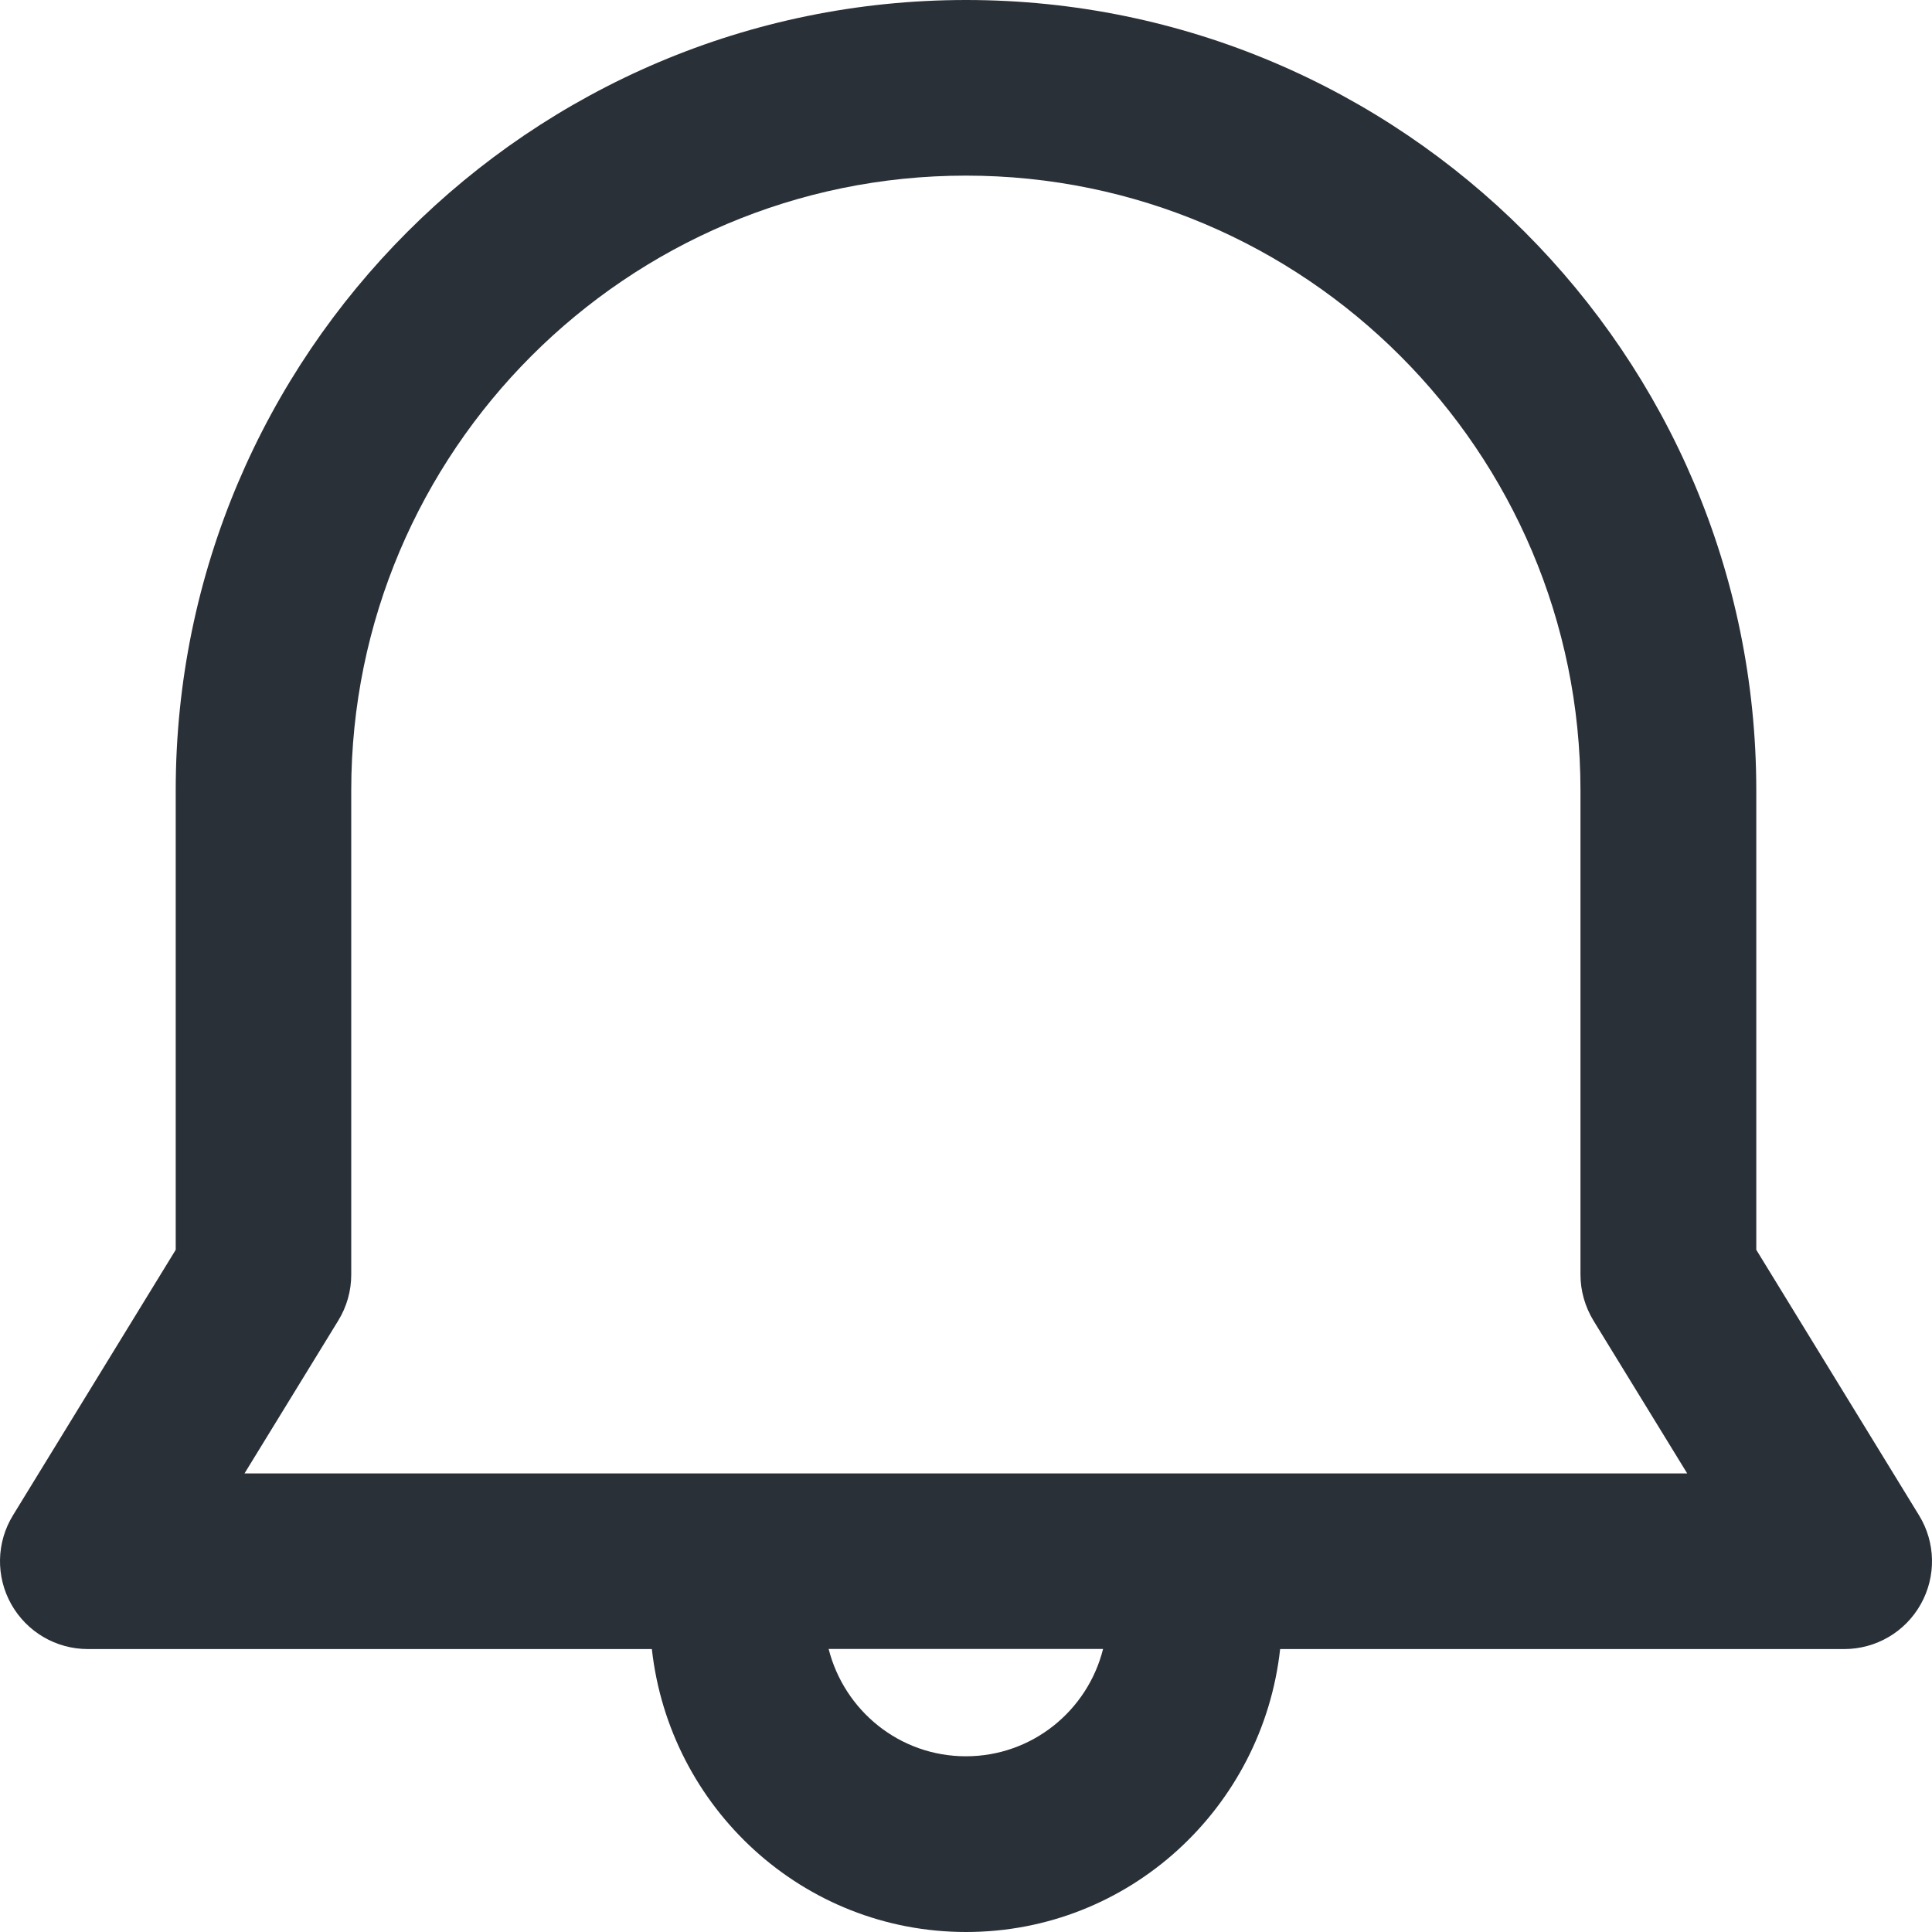
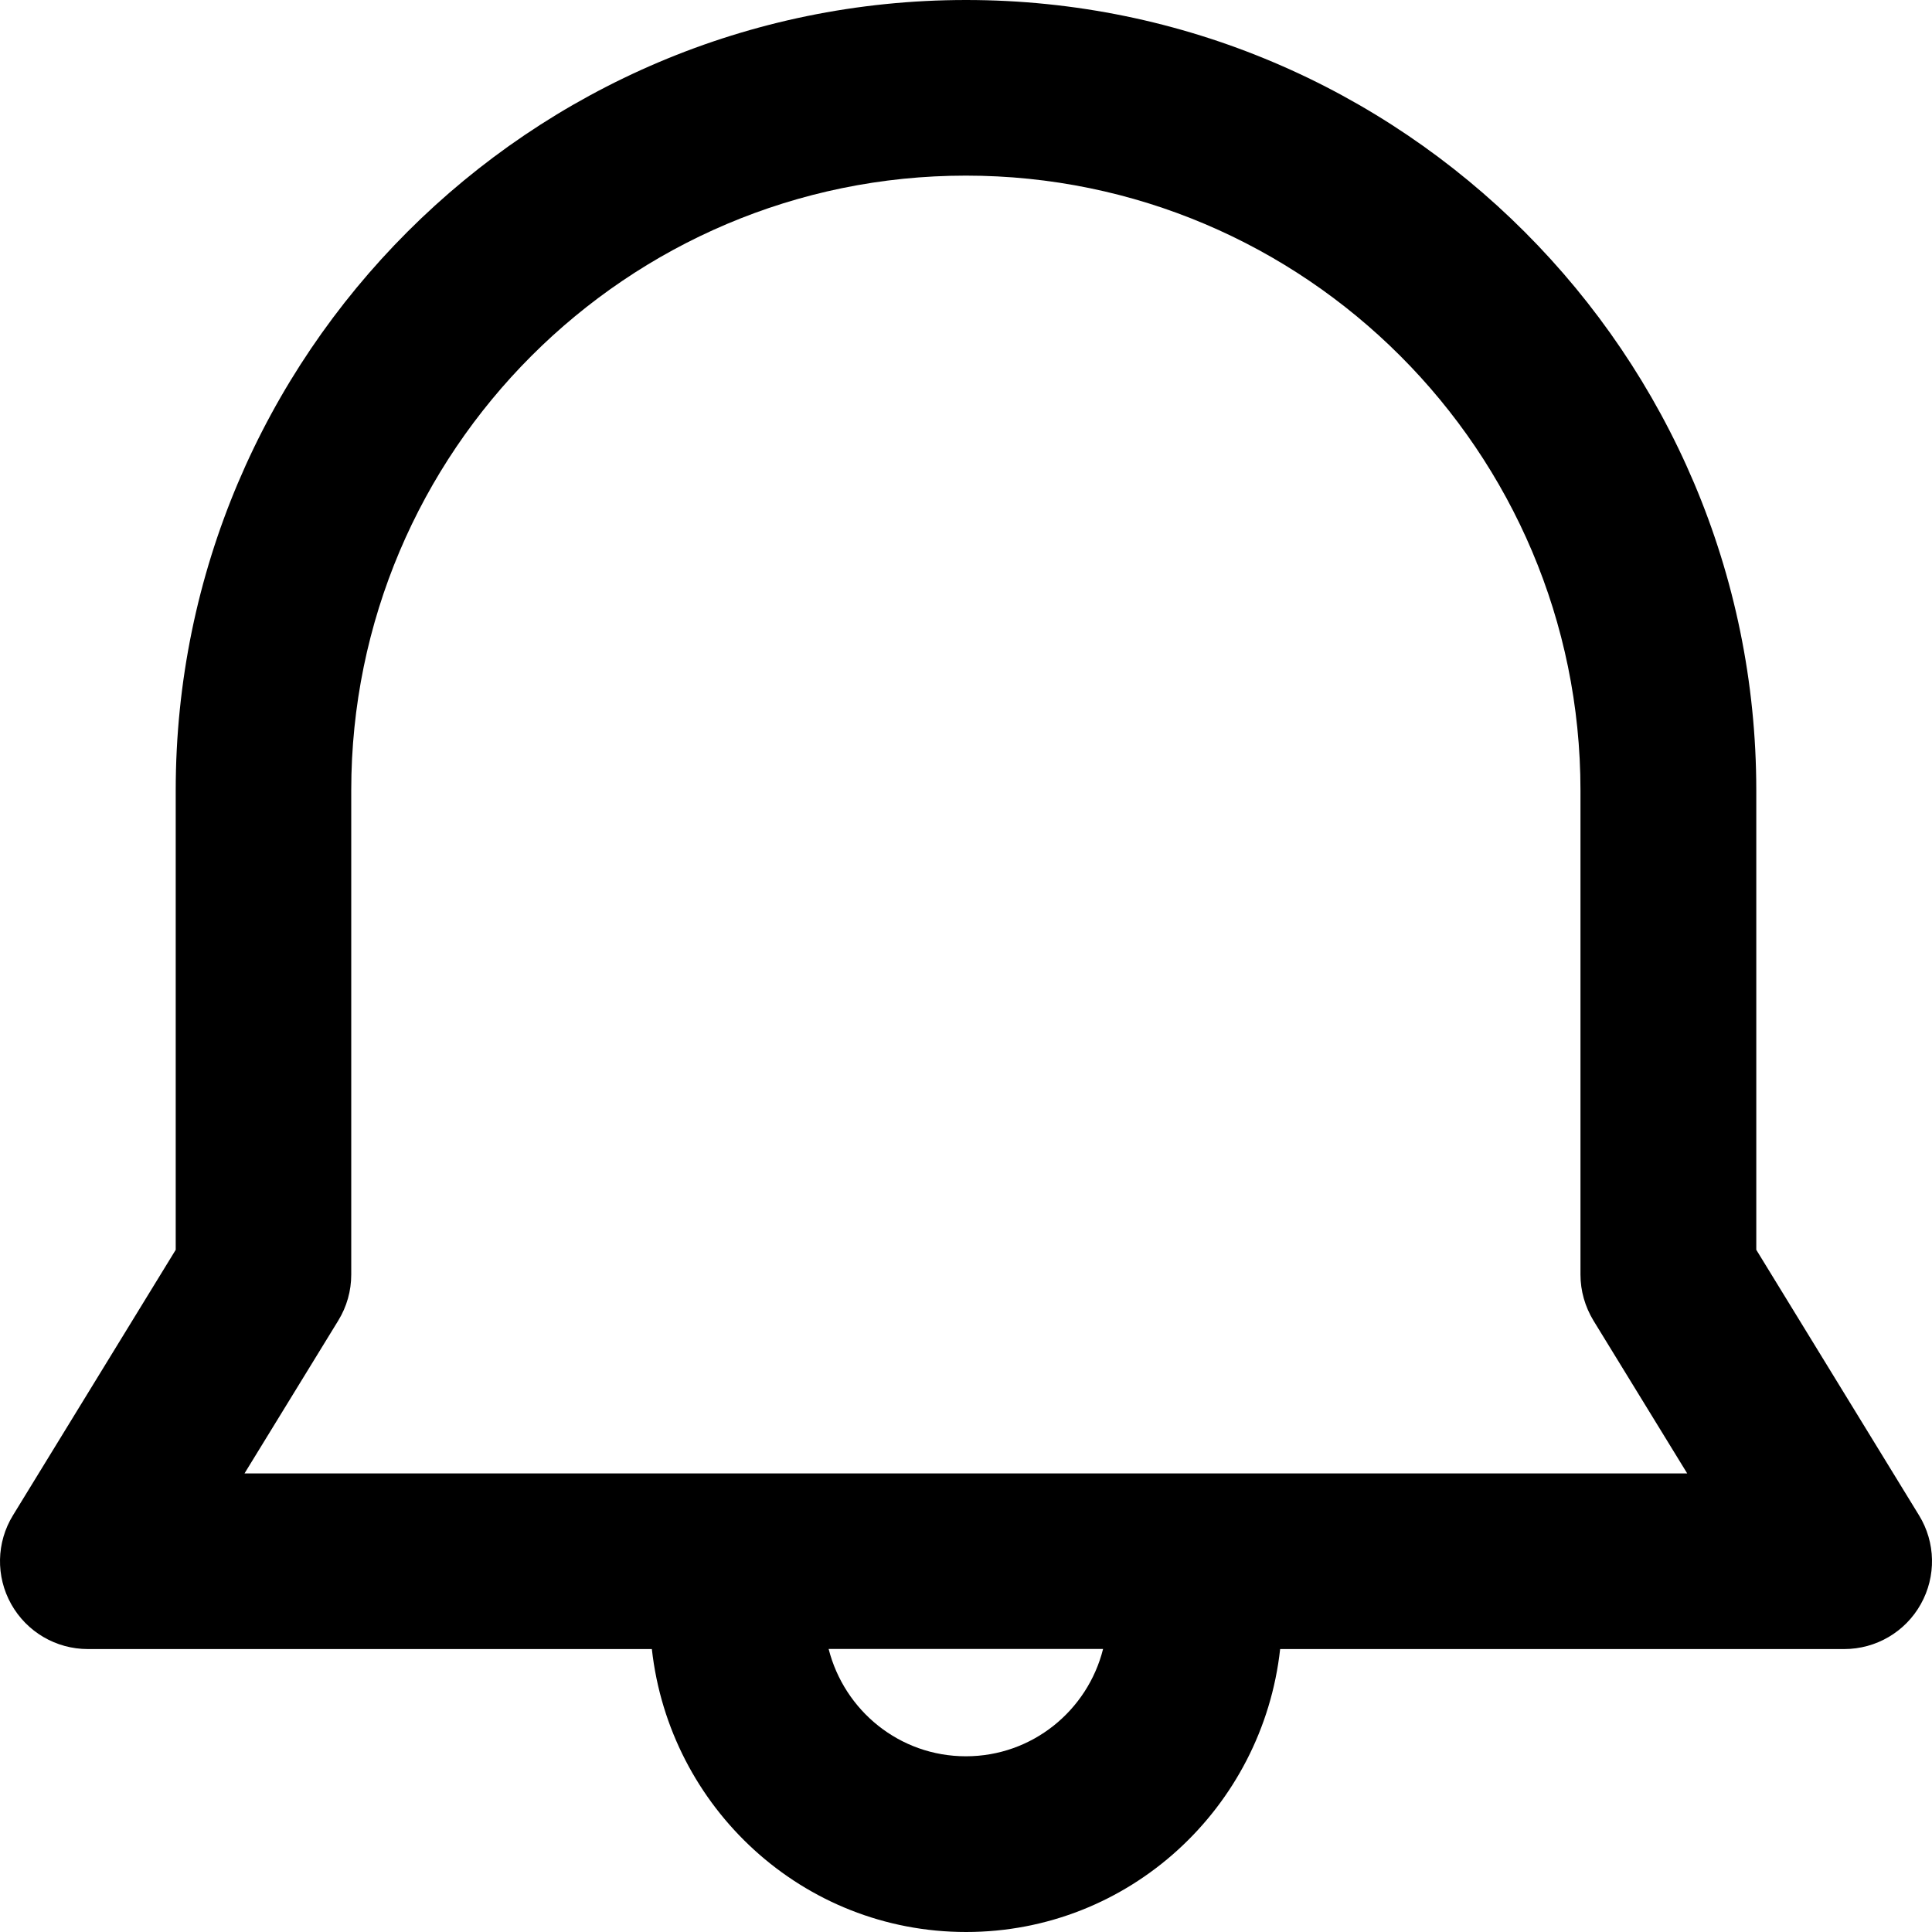
<svg xmlns="http://www.w3.org/2000/svg" width="20" height="20" viewBox="0 0 20 20" fill="none">
-   <path fill-rule="evenodd" clip-rule="evenodd" d="M3.502 13.67C3.59 13.526 3.636 13.363 3.636 13.195V8.182C3.636 4.673 6.49 1.818 9.999 1.818C13.507 1.818 16.361 4.673 16.361 8.182V13.195C16.361 13.363 16.408 13.526 16.495 13.67L17.466 15.253H2.531L3.502 13.67ZM9.999 18.181C9.312 18.181 8.74 17.708 8.578 17.07H11.419C11.259 17.708 10.685 18.181 9.999 18.181ZM0.91 17.071H6.748C6.93 18.713 8.31 20 10.001 20C11.69 20 13.071 18.713 13.252 17.071H19.091C19.421 17.071 19.724 16.893 19.884 16.606C20.045 16.319 20.038 15.967 19.866 15.687L18.181 12.938V8.182C18.181 3.671 14.511 0 10.001 0C5.489 0 1.819 3.671 1.819 8.182V12.938L0.134 15.687C-0.038 15.967 -0.045 16.319 0.116 16.606C0.277 16.893 0.579 17.071 0.91 17.071Z" fill="#2A3038" />
+   <path fill-rule="evenodd" clip-rule="evenodd" d="M3.502 13.67C3.59 13.526 3.636 13.363 3.636 13.195V8.182C3.636 4.673 6.49 1.818 9.999 1.818C13.507 1.818 16.361 4.673 16.361 8.182V13.195C16.361 13.363 16.408 13.526 16.495 13.67L17.466 15.253H2.531L3.502 13.67ZM9.999 18.181C9.312 18.181 8.74 17.708 8.578 17.07H11.419C11.259 17.708 10.685 18.181 9.999 18.181ZM0.91 17.071H6.748C6.93 18.713 8.31 20 10.001 20C11.69 20 13.071 18.713 13.252 17.071H19.091C19.421 17.071 19.724 16.893 19.884 16.606C20.045 16.319 20.038 15.967 19.866 15.687L18.181 12.938V8.182C18.181 3.671 14.511 0 10.001 0C5.489 0 1.819 3.671 1.819 8.182V12.938L0.134 15.687C-0.038 15.967 -0.045 16.319 0.116 16.606C0.277 16.893 0.579 17.071 0.91 17.071Z" fill="currentColor" />
</svg>
